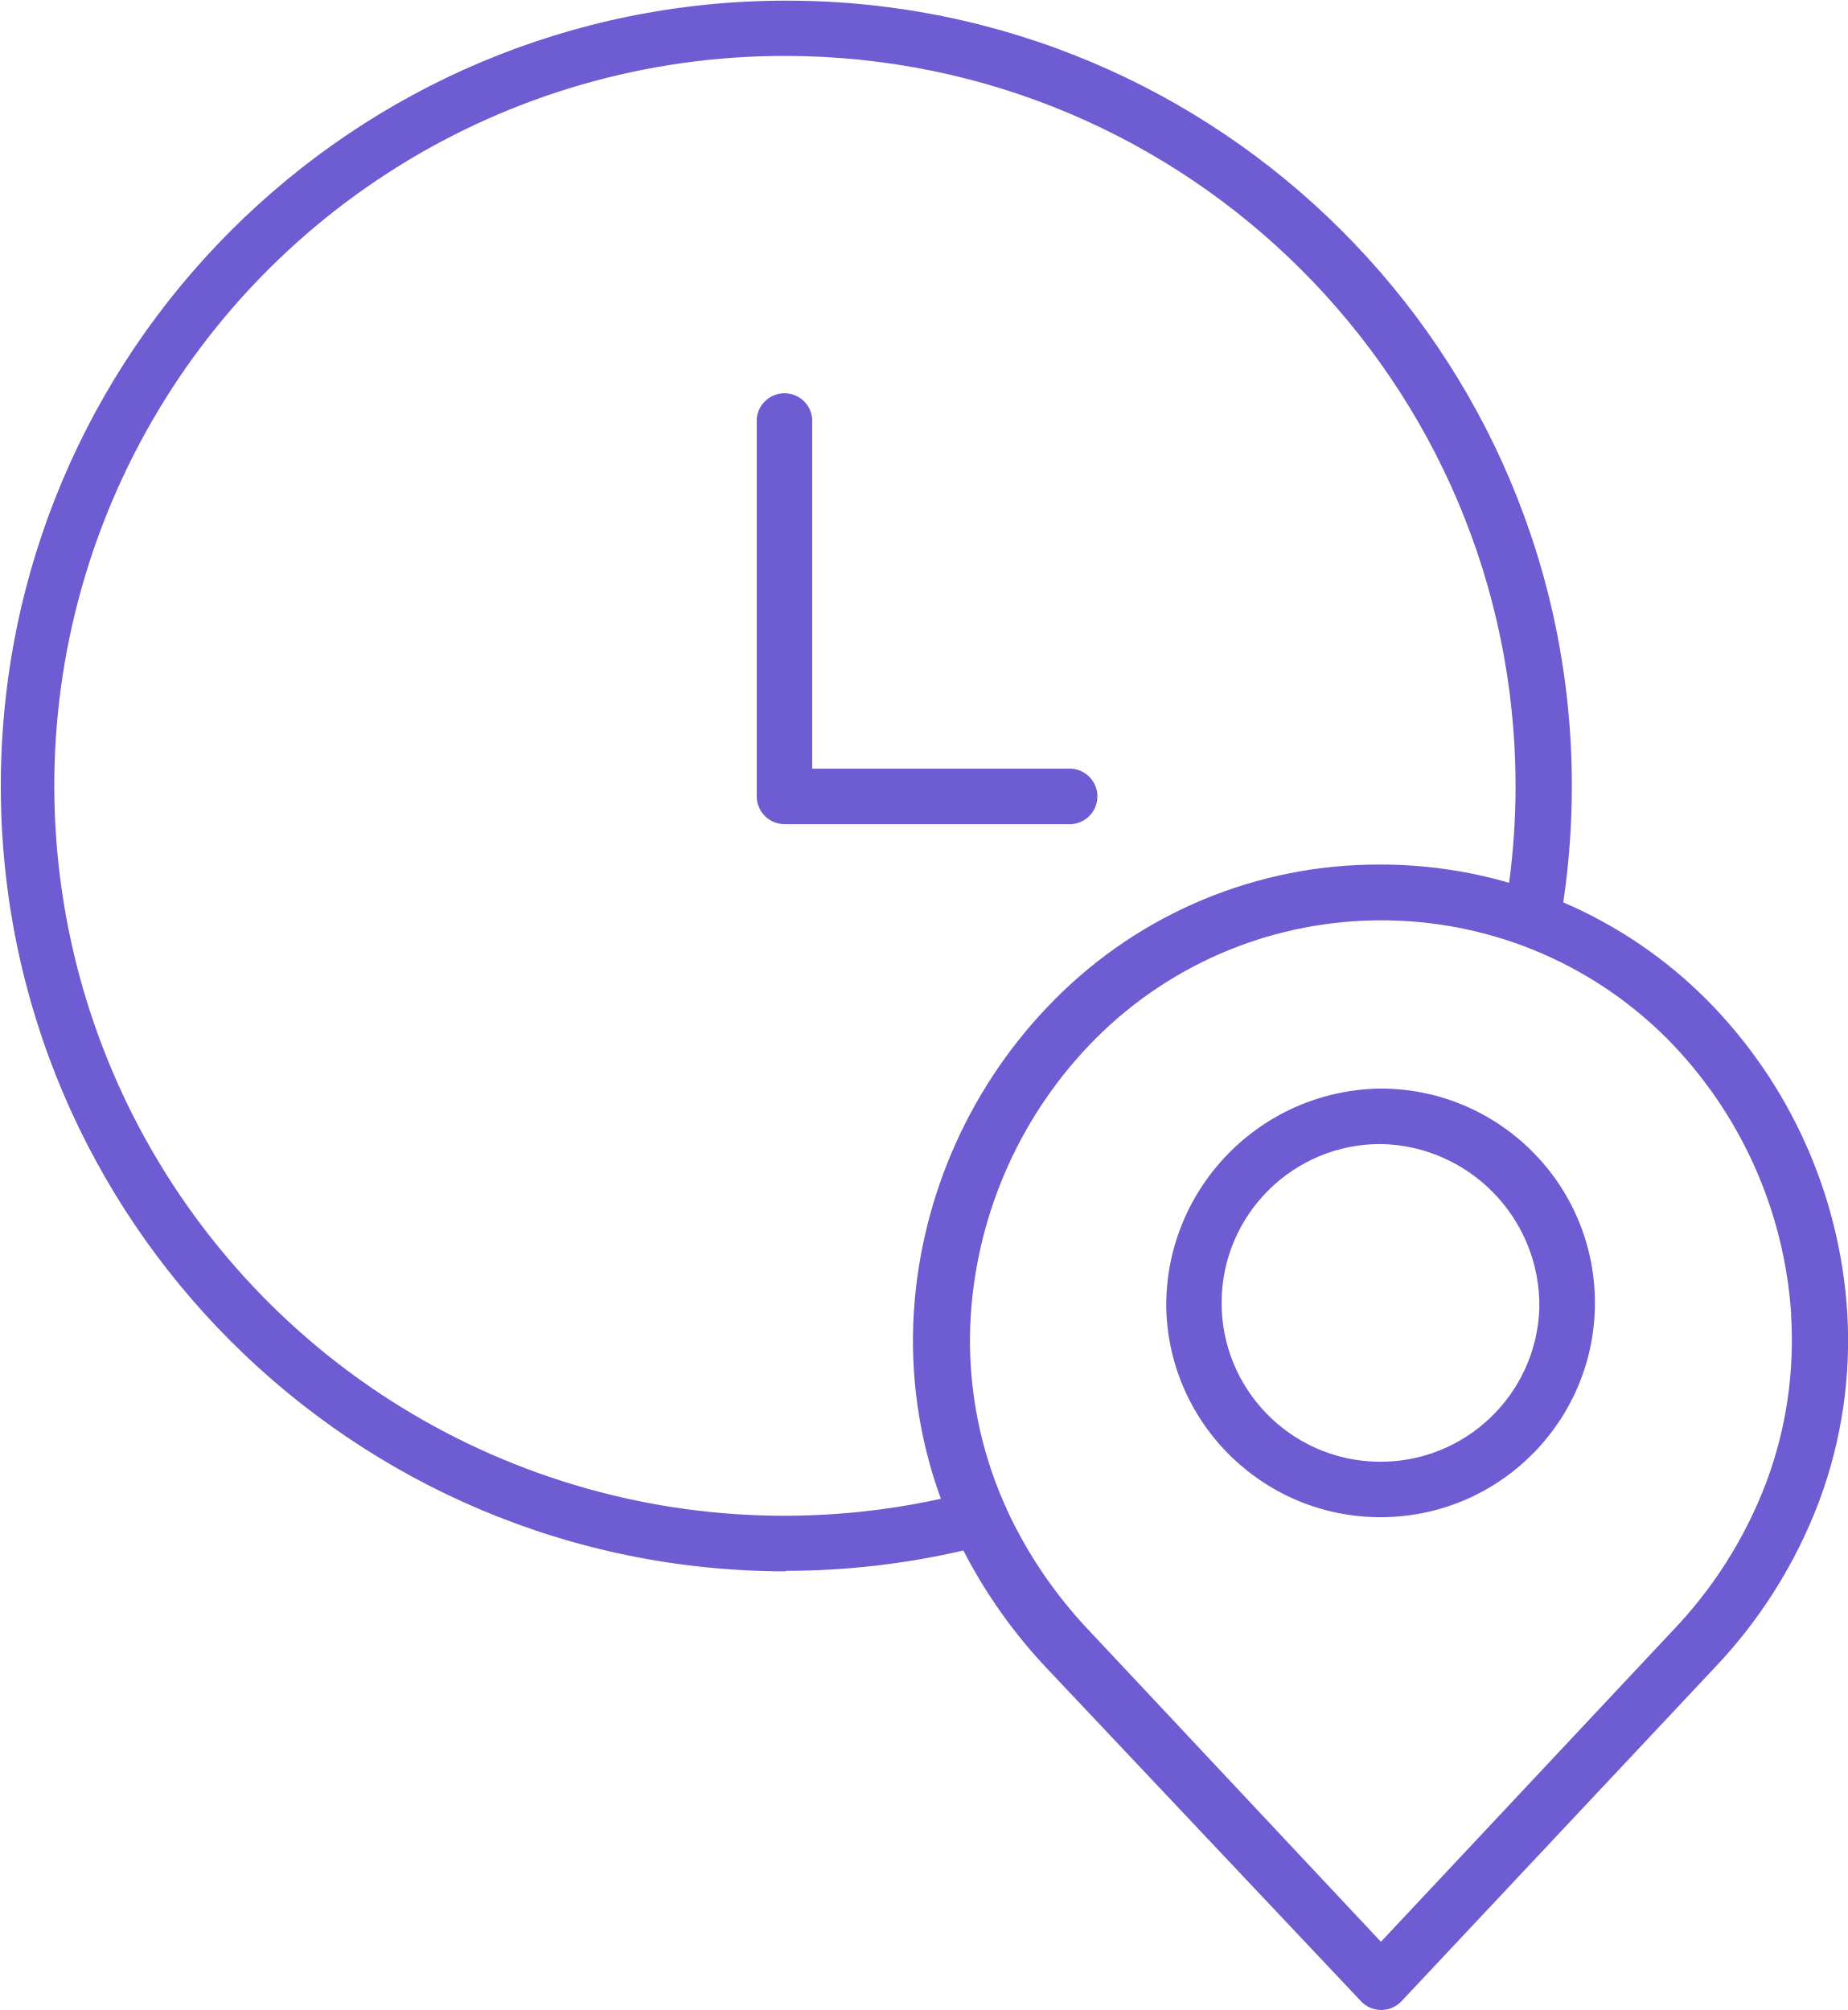
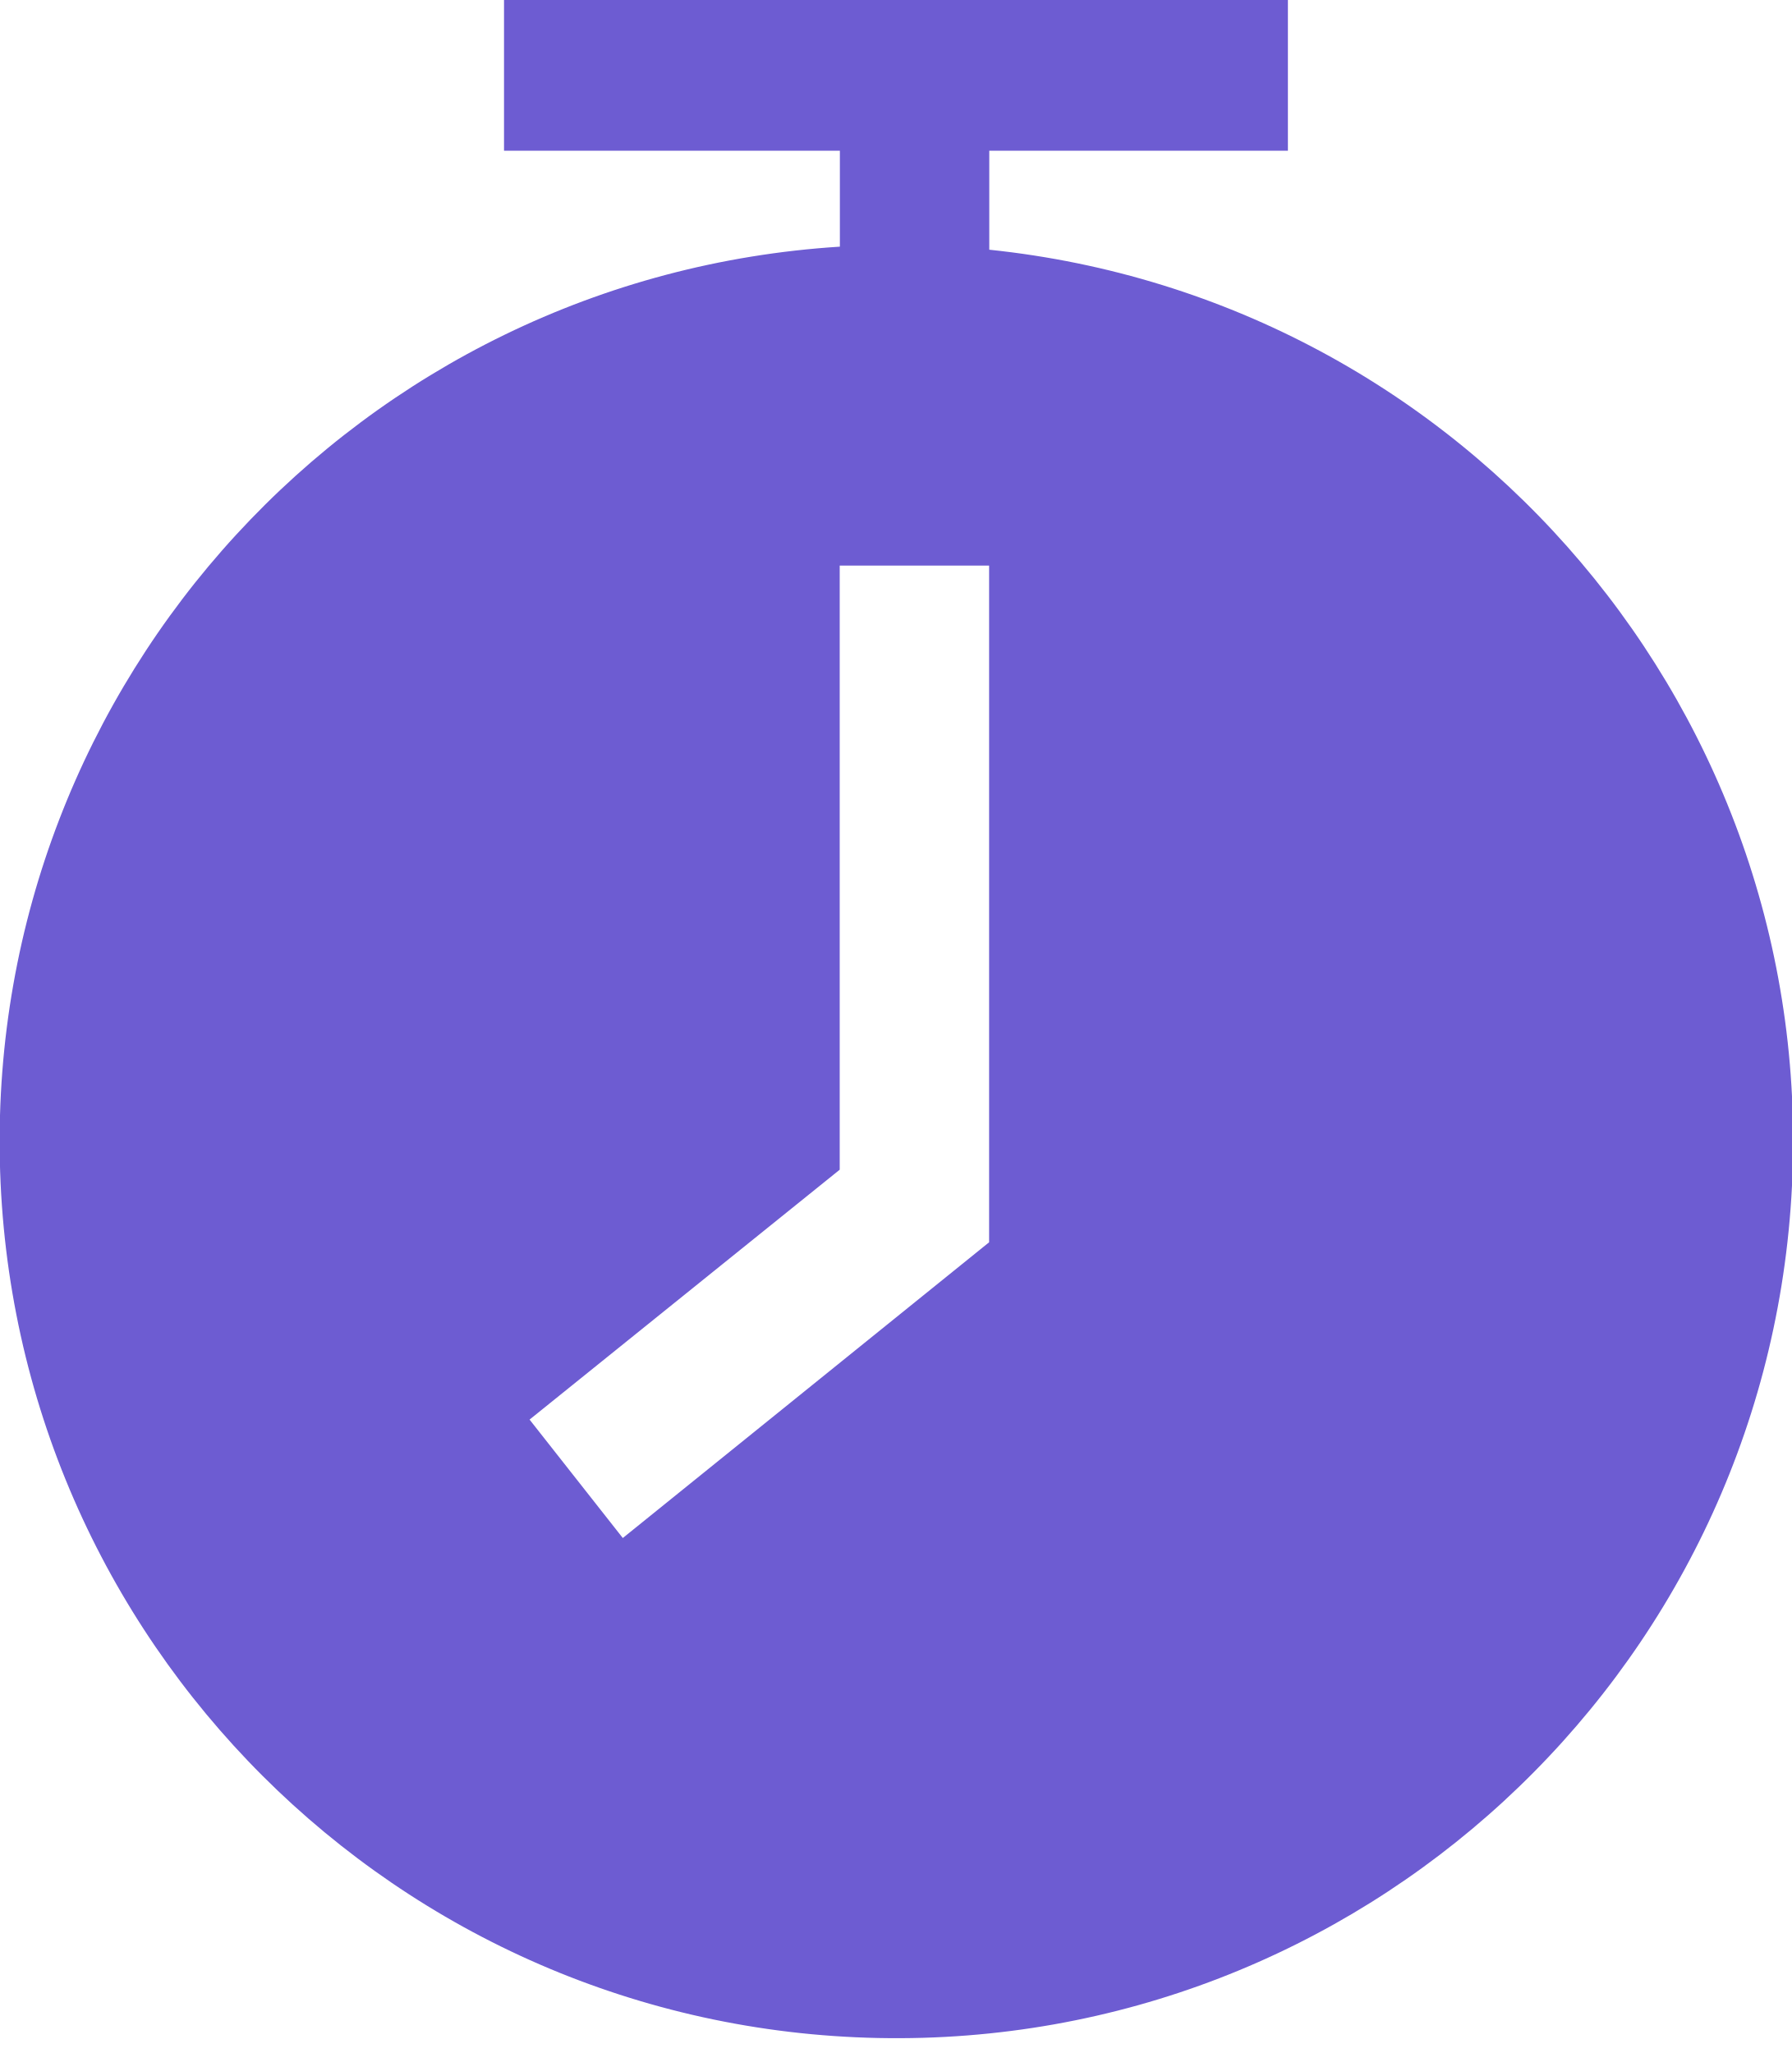
- <svg xmlns="http://www.w3.org/2000/svg" width="11.428" height="12.436" viewBox="0 0 11.428 12.436">
+ <svg xmlns="http://www.w3.org/2000/svg" width="10.59" height="12.135" viewBox="0 0 10.59 12.135">
  <defs>
    <style>.a{fill:#6d5cd2;}</style>
  </defs>
-   <g transform="translate(-56.181 -38.554)">
-     <path class="a" d="M61.04,48.273a4.882,4.882,0,0,0,1.1-.126,3.192,3.192,0,0,0,.523.736L64.6,50.936a.172.172,0,0,0,.25,0l1.928-2.054a3.062,3.062,0,0,0,.657-1.043,2.848,2.848,0,0,0,.172-1.172,3.017,3.017,0,0,0-.871-1.93,2.834,2.834,0,0,0-.885-.6,4.921,4.921,0,0,0,.053-.72,4.859,4.859,0,1,0-4.859,4.859Zm6.22-1.583a2.507,2.507,0,0,1-.152,1.032,2.721,2.721,0,0,1-.585.926l-1.8,1.92-1.8-1.92a2.8,2.8,0,0,1-.514-.754.171.171,0,0,0-.015-.034q-.03-.069-.056-.138a2.506,2.506,0,0,1-.152-1.032,2.674,2.674,0,0,1,.772-1.71,2.5,2.5,0,0,1,3.535,0A2.674,2.674,0,0,1,67.261,46.69ZM61.04,38.9a4.521,4.521,0,0,1,4.516,4.516,4.573,4.573,0,0,1-.04.6,2.852,2.852,0,0,0-.8-.113,2.819,2.819,0,0,0-2.011.835,3.017,3.017,0,0,0-.871,1.93,2.845,2.845,0,0,0,.167,1.159A4.516,4.516,0,1,1,61.04,38.9Z" transform="translate(0)" />
-     <path class="a" d="M220.013,125.8h1.751a.172.172,0,1,0,0-.343h-1.579v-2.164a.172.172,0,0,0-.343,0v2.335A.172.172,0,0,0,220.013,125.8Z" transform="translate(-158.98 -82.147)" />
-     <path class="a" d="M308.459,275.435a1.326,1.326,0,1,0,1.326-1.357A1.343,1.343,0,0,0,308.459,275.435Zm2.308,0a.983.983,0,1,1-.983-1.014A1,1,0,0,1,310.767,275.435Z" transform="translate(-245.064 -228.789)" />
-   </g>
+   <path class="a" d="M42.964,261.891H40.979V261h4.633v.891H43.847v.585a5.3,5.3,0,1,1-.883-.018Zm-1.834,7.5.551.7,2.165-1.748v-4h-.883v3.571Z" transform="translate(-38 -261)" />
</svg>
